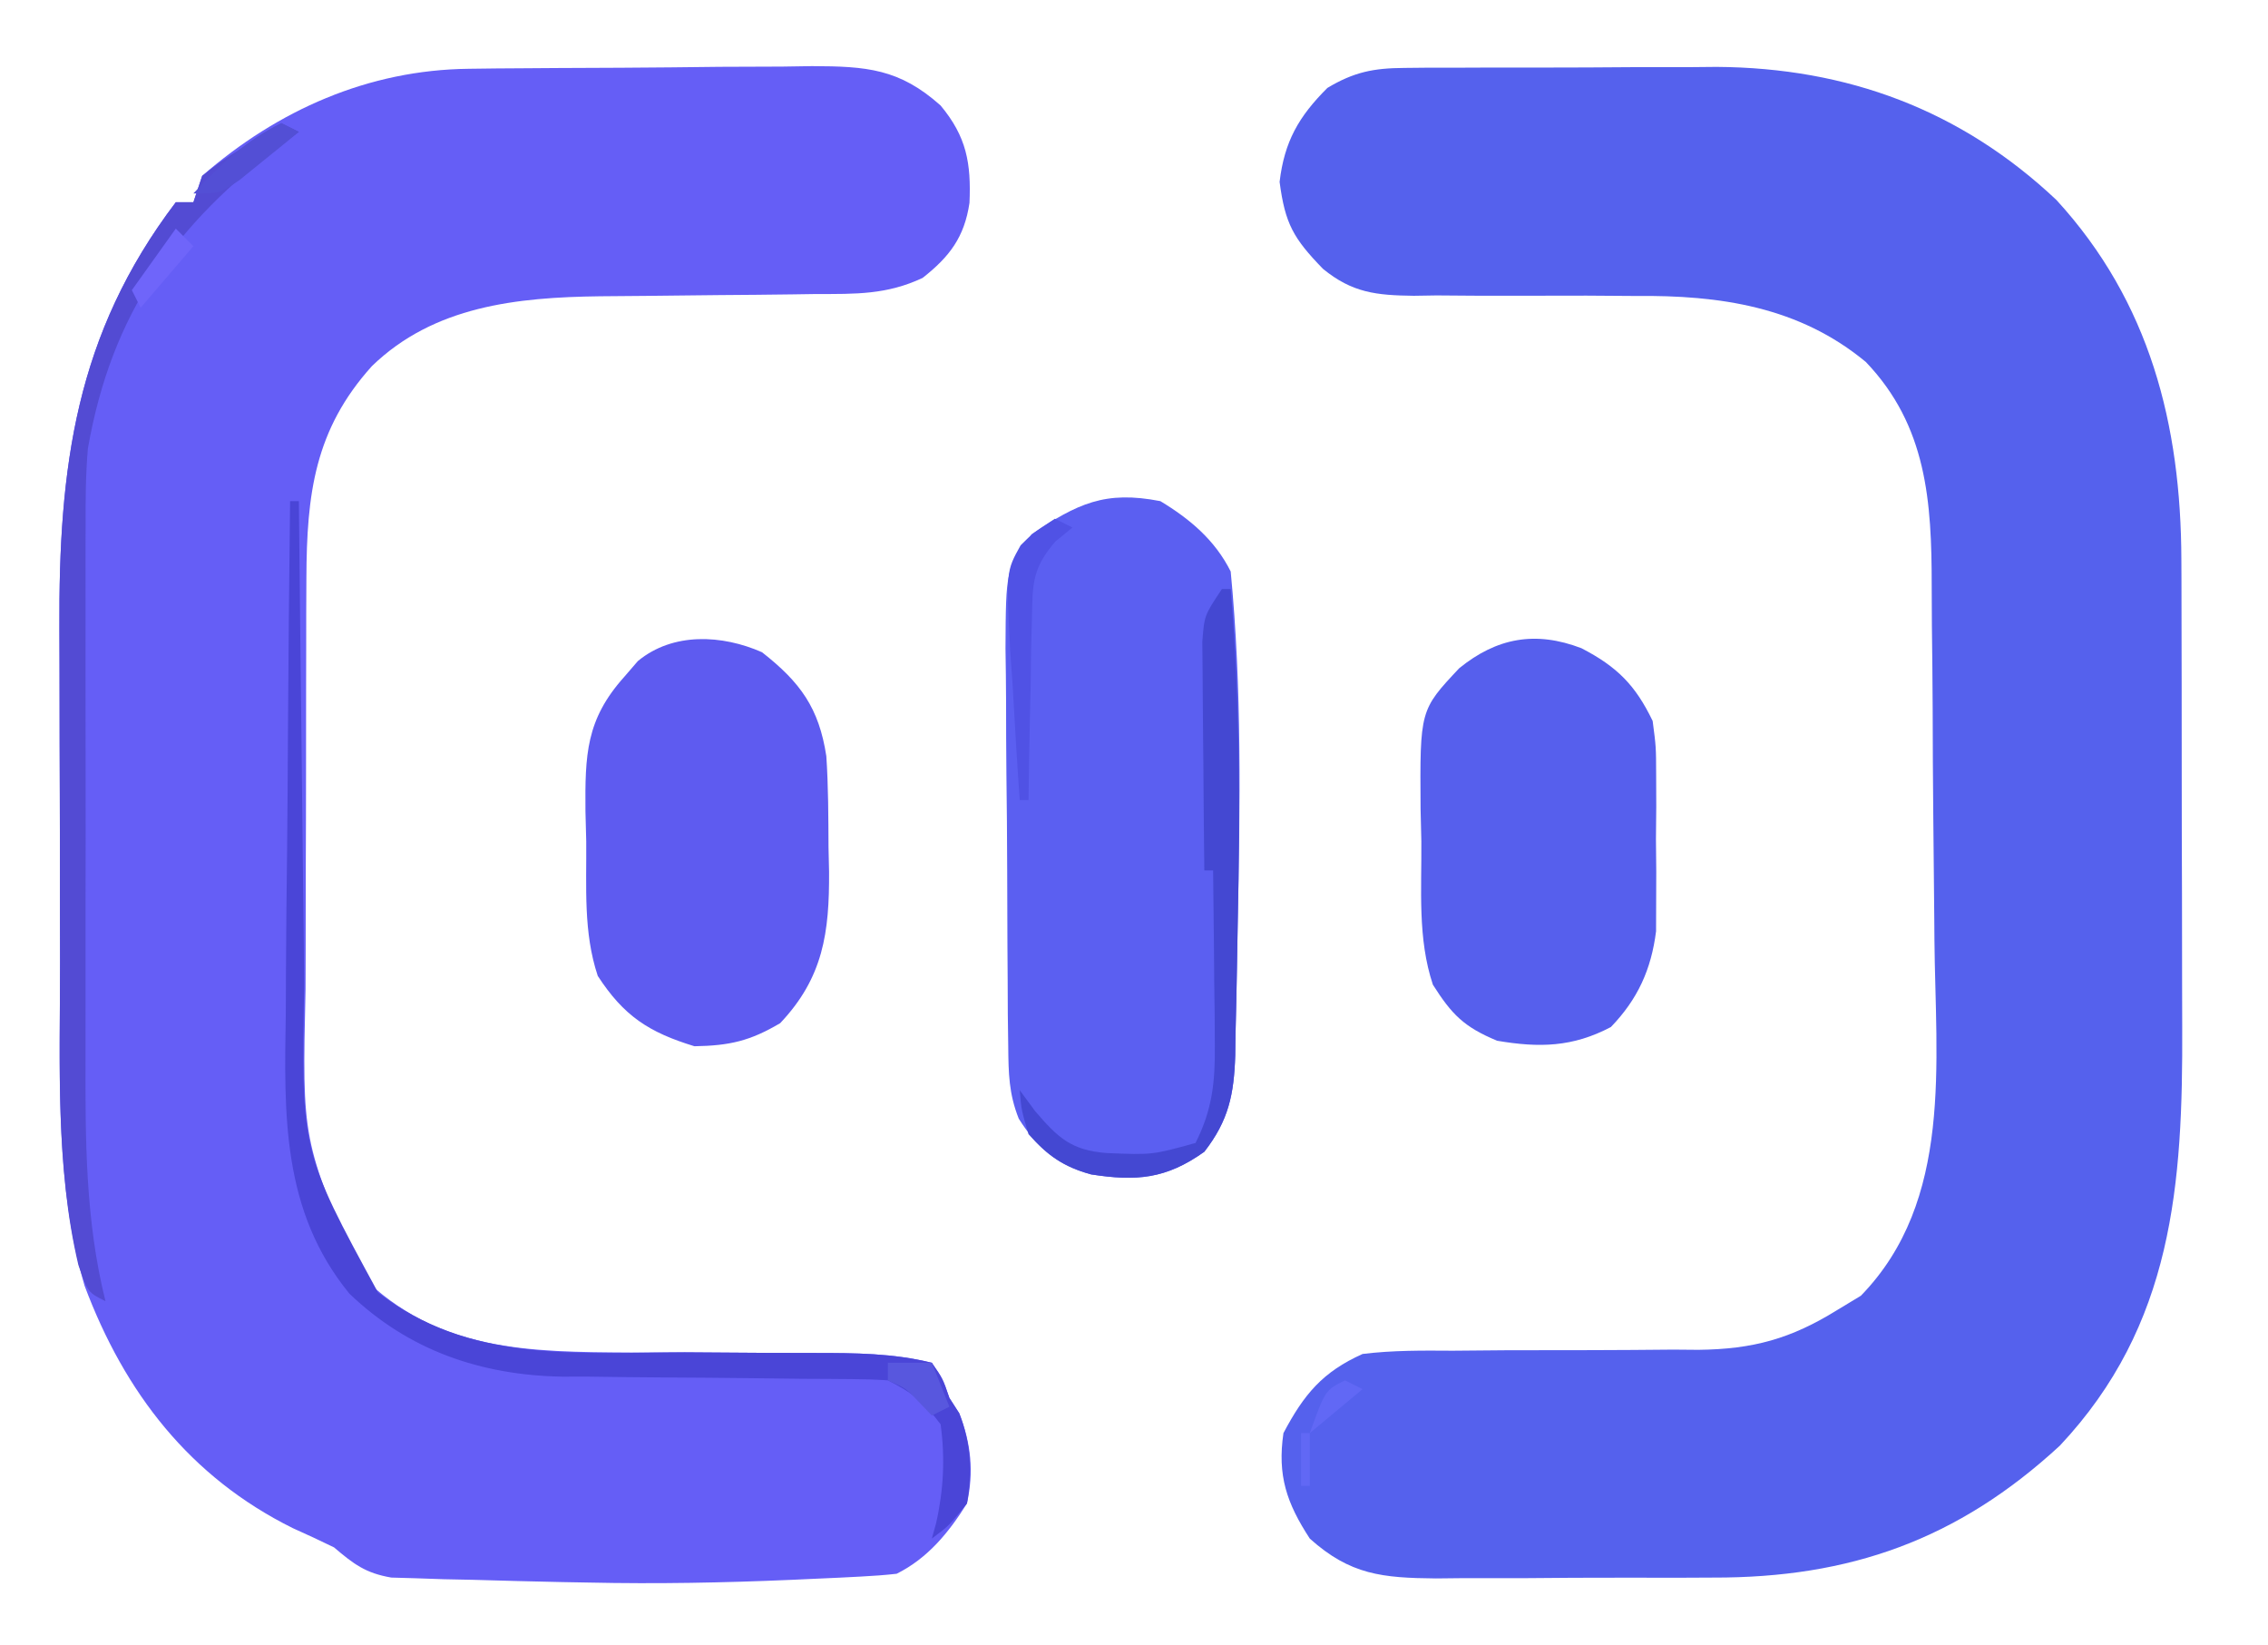
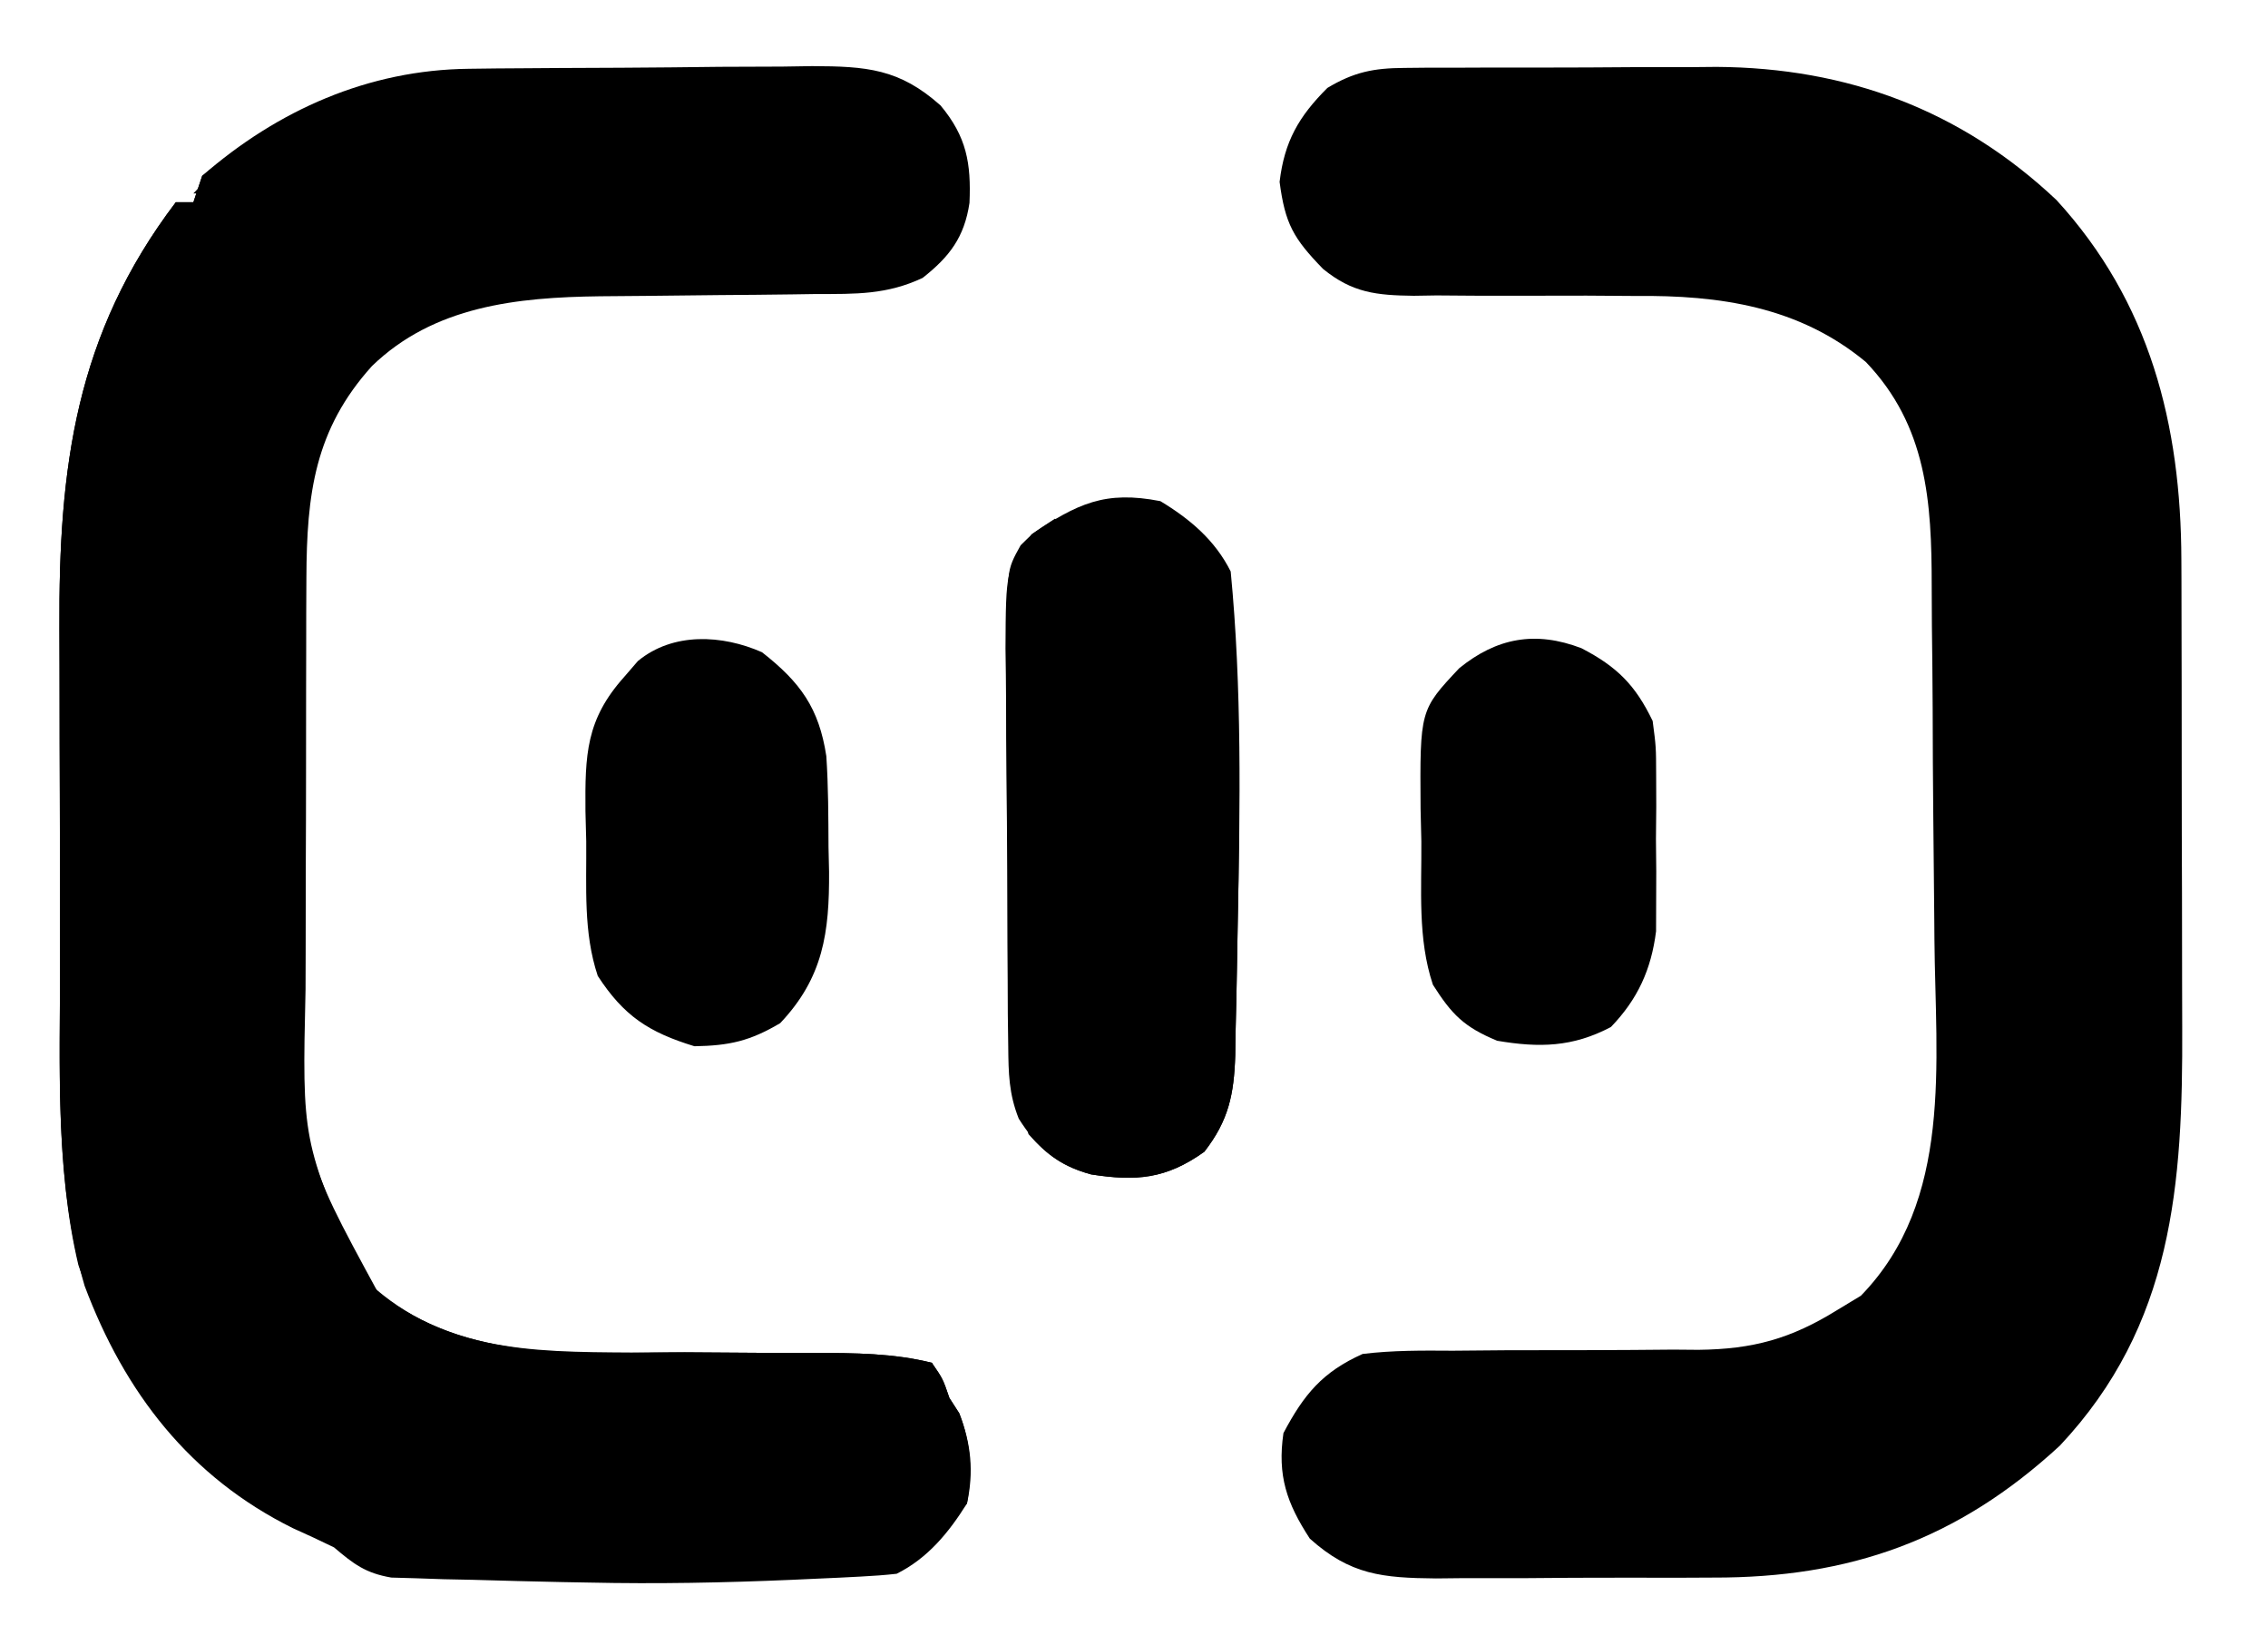
- <svg xmlns="http://www.w3.org/2000/svg" version="1.1" width="258" height="187">
-   <path d="M0 0 C1.562 -0.019 1.562 -0.019 3.156 -0.039 C4.27 -0.046 5.385 -0.054 6.533 -0.061 C7.689 -0.069 8.844 -0.077 10.034 -0.086 C12.474 -0.1 14.914 -0.11 17.354 -0.118 C21.083 -0.135 24.811 -0.179 28.539 -0.223 C30.912 -0.234 33.285 -0.242 35.658 -0.249 C37.327 -0.275 37.327 -0.275 39.03 -0.302 C45.23 -0.284 48.968 -0.016 53.662 4.177 C56.628 7.736 57.142 10.752 56.948 15.251 C56.368 19.166 54.668 21.386 51.618 23.786 C47.546 25.702 44.004 25.618 39.557 25.618 C38.238 25.638 38.238 25.638 36.893 25.658 C34.087 25.699 31.281 25.721 28.475 25.74 C25.687 25.763 22.899 25.792 20.111 25.831 C18.38 25.855 16.649 25.87 14.918 25.875 C5.485 25.994 -3.976 26.976 -11.029 33.818 C-17.538 41.033 -18.451 48.363 -18.483 57.932 C-18.489 59.234 -18.496 60.536 -18.502 61.877 C-18.504 63.283 -18.505 64.689 -18.506 66.095 C-18.509 67.558 -18.512 69.022 -18.516 70.485 C-18.522 73.547 -18.524 76.609 -18.523 79.671 C-18.523 83.563 -18.536 87.455 -18.554 91.347 C-18.565 94.37 -18.567 97.392 -18.566 100.415 C-18.568 101.848 -18.572 103.281 -18.58 104.714 C-18.969 121.881 -18.969 121.881 -12.302 137.219 C-3.563 145.932 6.823 145.943 18.42 146.011 C20.459 146.005 22.498 145.998 24.537 145.99 C27.605 146.004 30.672 146.026 33.74 146.052 C35.636 146.065 37.533 146.07 39.429 146.065 C43.931 146.068 48.264 146.089 52.662 147.177 C53.912 148.99 53.912 148.99 54.662 151.177 C55.034 151.755 55.405 152.332 55.787 152.927 C57.134 156.39 57.452 159.576 56.662 163.177 C54.587 166.5 52.197 169.41 48.662 171.177 C47.319 171.328 45.969 171.426 44.619 171.493 C43.801 171.535 42.983 171.578 42.14 171.621 C41.261 171.66 40.381 171.699 39.475 171.74 C38.565 171.781 37.655 171.823 36.718 171.866 C29.026 172.198 21.36 172.344 13.662 172.177 C12.172 172.15 12.172 172.15 10.651 172.123 C7.258 172.055 3.867 171.963 0.475 171.865 C-0.626 171.842 -1.726 171.82 -2.86 171.797 C-3.898 171.761 -4.936 171.725 -6.006 171.689 C-6.937 171.663 -7.868 171.636 -8.827 171.609 C-11.756 171.105 -13.098 170.081 -15.338 168.177 C-16.887 167.42 -18.45 166.692 -20.025 165.99 C-31.746 160.181 -39.159 150.571 -43.713 138.427 C-47.158 126.688 -46.499 113.713 -46.506 101.583 C-46.509 100.138 -46.512 98.694 -46.516 97.249 C-46.522 94.247 -46.524 91.246 -46.523 88.244 C-46.523 84.442 -46.537 80.641 -46.554 76.839 C-46.565 73.863 -46.567 70.888 -46.566 67.912 C-46.568 66.512 -46.572 65.112 -46.58 63.713 C-46.673 45.308 -44.749 30.215 -33.338 15.177 C-32.678 15.177 -32.018 15.177 -31.338 15.177 C-31.008 14.187 -30.678 13.197 -30.338 12.177 C-21.739 4.69 -11.426 0.123 0 0 Z " fill="#655EF6" transform="translate(53.33765,7.822998)" />
-   <path d="M0 0 C0.942 -0.01 1.884 -0.019 2.854 -0.029 C4.375 -0.028 4.375 -0.028 5.926 -0.026 C6.979 -0.03 8.033 -0.035 9.118 -0.039 C11.351 -0.045 13.583 -0.045 15.816 -0.041 C19.198 -0.038 22.579 -0.061 25.961 -0.087 C28.137 -0.089 30.313 -0.09 32.488 -0.089 C33.486 -0.098 34.483 -0.107 35.51 -0.117 C50.374 -0.021 63.307 4.778 74.172 15.021 C84.807 26.621 88.338 40.57 88.384 55.953 C88.387 56.675 88.39 57.396 88.394 58.14 C88.403 60.501 88.405 62.862 88.406 65.224 C88.409 66.885 88.413 68.547 88.416 70.208 C88.422 73.684 88.424 77.159 88.424 80.635 C88.423 85.055 88.437 89.474 88.454 93.894 C88.466 97.325 88.468 100.756 88.467 104.187 C88.468 105.815 88.472 107.442 88.48 109.07 C88.558 126.955 87.462 142.99 74.551 156.712 C62.949 167.416 50.653 171.751 35.098 171.708 C33.972 171.713 32.846 171.719 31.686 171.724 C29.323 171.731 26.96 171.729 24.597 171.721 C20.984 171.712 17.374 171.741 13.762 171.773 C11.457 171.774 9.152 171.774 6.848 171.771 C5.773 171.782 4.697 171.793 3.59 171.805 C-2.496 171.748 -6.165 171.404 -10.762 167.275 C-13.404 163.224 -14.464 160.091 -13.762 155.275 C-11.424 150.858 -9.313 148.321 -4.762 146.275 C-1.338 145.851 2.061 145.881 5.508 145.904 C7.551 145.886 9.595 145.869 11.639 145.851 C14.845 145.841 18.05 145.837 21.256 145.839 C24.361 145.835 27.465 145.808 30.57 145.779 C31.52 145.787 32.469 145.795 33.447 145.803 C39.66 145.734 43.959 144.55 49.238 141.275 C50.569 140.47 50.569 140.47 51.926 139.65 C62.449 128.842 60.411 113.101 60.293 99.142 C60.287 98.393 60.282 97.644 60.276 96.873 C60.244 92.919 60.206 88.965 60.161 85.011 C60.117 80.959 60.102 76.907 60.092 72.855 C60.079 69.706 60.044 66.558 60.004 63.409 C59.988 61.916 59.981 60.422 59.983 58.929 C59.984 49.347 59.44 40.717 52.496 33.452 C44.903 27.149 35.868 25.834 26.285 25.939 C24.431 25.926 22.577 25.913 20.723 25.9 C17.844 25.896 14.965 25.9 12.086 25.914 C9.277 25.923 6.469 25.901 3.66 25.876 C2.804 25.89 1.947 25.903 1.065 25.917 C-3.181 25.864 -5.911 25.591 -9.265 22.854 C-12.629 19.379 -13.568 17.745 -14.199 12.962 C-13.654 8.365 -12.025 5.53 -8.762 2.275 C-5.743 0.466 -3.5 0.02 0 0 Z " fill="#5561ED" transform="translate(159.7617,7.725342)" />
-   <path d="M0 0 C3.377 2.039 6.222 4.445 8 8 C9.282 21.257 9.073 34.608 8.803 47.908 C8.768 49.674 8.737 51.44 8.711 53.207 C8.672 55.723 8.612 58.238 8.547 60.754 C8.537 61.511 8.528 62.269 8.518 63.05 C8.373 67.515 7.755 70.447 5 74 C0.645 77.111 -2.764 77.371 -7.883 76.578 C-11.681 75.541 -14.037 73.531 -16.11 70.237 C-17.24 67.397 -17.276 65.082 -17.306 62.026 C-17.322 60.821 -17.338 59.616 -17.355 58.375 C-17.36 57.077 -17.366 55.779 -17.371 54.441 C-17.38 53.091 -17.389 51.742 -17.398 50.392 C-17.415 47.565 -17.423 44.738 -17.426 41.911 C-17.431 38.295 -17.469 34.68 -17.514 31.064 C-17.544 28.276 -17.551 25.489 -17.552 22.702 C-17.558 20.722 -17.588 18.743 -17.618 16.764 C-17.573 7.788 -17.573 7.788 -14.653 3.769 C-9.422 0.281 -6.305 -1.232 0 0 Z " fill="#5B5FF1" transform="translate(132,57)" />
-   <path d="M0 0 C4.369 3.424 6.477 6.348 7.312 11.812 C7.546 15.269 7.543 18.724 7.562 22.188 C7.583 23.108 7.604 24.028 7.625 24.977 C7.664 31.857 6.974 37.003 2.062 42.188 C-1.374 44.218 -3.692 44.744 -7.688 44.812 C-12.88 43.228 -15.726 41.369 -18.688 36.812 C-20.344 31.844 -19.956 26.703 -20 21.5 C-20.029 20.371 -20.058 19.243 -20.088 18.08 C-20.137 11.663 -20.04 7.673 -15.688 2.812 C-15.172 2.214 -14.656 1.616 -14.125 1 C-10.12 -2.308 -4.519 -1.997 0 0 Z " fill="#5E5BF0" transform="translate(86.6875,74.1875)" />
-   <path d="M0 0 C4.07 2.112 6.138 4.201 8.102 8.273 C8.49 11.224 8.49 11.224 8.5 14.457 C8.506 16.22 8.506 16.22 8.512 18.018 C8.5 19.236 8.489 20.455 8.477 21.711 C8.488 22.926 8.5 24.141 8.512 25.393 C8.508 26.569 8.504 27.745 8.5 28.957 C8.497 30.025 8.493 31.093 8.49 32.193 C7.942 36.543 6.403 39.925 3.352 43.086 C-0.999 45.382 -4.798 45.46 -9.586 44.648 C-13.346 43.088 -14.739 41.679 -16.898 38.273 C-18.649 33.023 -18.168 27.457 -18.211 21.961 C-18.24 20.737 -18.269 19.513 -18.299 18.252 C-18.378 7.041 -18.378 7.041 -13.898 2.273 C-9.633 -1.185 -5.235 -2.004 0 0 Z " fill="#565FED" transform="translate(179.8984,73.72656)" />
-   <path d="M0 0 C0.33 0 0.66 0 1 0 C1.008 0.838 1.016 1.676 1.025 2.539 C1.103 10.482 1.19 18.425 1.288 26.368 C1.337 30.45 1.384 34.532 1.422 38.615 C1.459 42.564 1.506 46.512 1.558 50.461 C1.576 51.958 1.592 53.455 1.603 54.953 C1.265 73.951 1.265 73.951 10 90 C20.322 98.005 32.481 96.863 44.875 96.812 C47.943 96.827 51.01 96.849 54.077 96.875 C55.974 96.888 57.871 96.893 59.767 96.888 C64.268 96.891 68.601 96.912 73 98 C74.25 99.812 74.25 99.812 75 102 C75.371 102.578 75.743 103.155 76.125 103.75 C77.448 107.151 77.634 110.405 77 114 C75 116.5 75 116.5 73 118 C73.159 117.433 73.317 116.866 73.48 116.281 C74.338 112.515 74.528 108.831 74 105 C72.124 102.498 70.761 101.381 68 100 C66.603 99.903 65.201 99.865 63.801 99.858 C62.932 99.851 62.064 99.844 61.169 99.837 C60.226 99.833 59.284 99.829 58.312 99.824 C56.314 99.801 54.315 99.777 52.316 99.752 C49.168 99.717 46.019 99.688 42.871 99.674 C39.83 99.658 36.79 99.618 33.75 99.574 C32.824 99.576 31.897 99.578 30.943 99.58 C21.71 99.41 13.487 96.607 6.743 90.134 C-0.979 80.681 -0.678 69.704 -0.488 58.203 C-0.479 56.516 -0.472 54.83 -0.467 53.143 C-0.448 48.743 -0.399 44.345 -0.343 39.945 C-0.292 35.44 -0.269 30.935 -0.244 26.43 C-0.191 17.619 -0.106 8.81 0 0 Z " fill="#4A45D7" transform="translate(33,57)" />
-   <path d="M0 0 C0.66 0.33 1.32 0.66 2 1 C1.443 1.401 0.886 1.802 0.312 2.215 C-12.093 11.456 -19.315 21.665 -22 37 C-22.252 39.919 -22.275 42.813 -22.259 45.742 C-22.262 46.564 -22.266 47.387 -22.269 48.234 C-22.278 50.924 -22.272 53.614 -22.266 56.305 C-22.267 58.194 -22.269 60.083 -22.271 61.971 C-22.274 65.92 -22.27 69.869 -22.261 73.818 C-22.249 78.853 -22.256 83.888 -22.268 88.924 C-22.275 92.822 -22.273 96.721 -22.268 100.619 C-22.266 102.474 -22.268 104.33 -22.273 106.185 C-22.291 115.638 -22.302 124.76 -20 134 C-22 133 -22 133 -23.087 129.873 C-25.709 118.755 -25.162 106.772 -25.168 95.406 C-25.171 93.961 -25.175 92.517 -25.178 91.072 C-25.184 88.07 -25.186 85.069 -25.185 82.067 C-25.185 78.265 -25.199 74.464 -25.216 70.662 C-25.227 67.686 -25.229 64.711 -25.229 61.735 C-25.23 60.335 -25.234 58.935 -25.242 57.536 C-25.336 39.131 -23.412 24.038 -12 9 C-11.34 9 -10.68 9 -10 9 C-9.67 8.01 -9.34 7.02 -9 6 C-6.934 4.395 -6.934 4.395 -4.438 2.812 C-3.611 2.283 -2.785 1.753 -1.934 1.207 C-1.296 0.809 -0.657 0.41 0 0 Z " fill="#534BD3" transform="translate(32,14)" />
-   <path d="M0 0 C0.33 0 0.66 0 1 0 C2.064 12.591 2.066 25.152 1.804 37.775 C1.768 39.547 1.737 41.32 1.711 43.092 C1.671 45.623 1.612 48.153 1.547 50.684 C1.537 51.448 1.528 52.211 1.518 52.999 C1.374 57.482 0.771 60.434 -2 64 C-6.352 67.109 -9.764 67.376 -14.879 66.574 C-18.04 65.719 -19.836 64.435 -22 62 C-22.812 59.25 -22.812 59.25 -23 57 C-22.422 57.784 -21.845 58.568 -21.25 59.375 C-18.646 62.413 -17.145 63.832 -13.109 64.148 C-7.897 64.358 -7.897 64.358 -3 63 C-1.079 59.183 -0.763 56.064 -0.805 51.824 C-0.811 50.667 -0.818 49.51 -0.824 48.318 C-0.841 47.12 -0.858 45.922 -0.875 44.688 C-0.884 43.47 -0.893 42.252 -0.902 40.998 C-0.926 37.998 -0.959 34.999 -1 32 C-1.33 32 -1.66 32 -2 32 C-2.049 27.925 -2.086 23.85 -2.11 19.775 C-2.12 18.389 -2.134 17.002 -2.151 15.616 C-2.175 13.623 -2.185 11.63 -2.195 9.637 C-2.206 8.437 -2.216 7.238 -2.227 6.003 C-2 3 -2 3 0 0 Z " fill="#4448D2" transform="translate(139,67)" />
-   <path d="M0 0 C0.66 0.33 1.32 0.66 2 1 C1.353 1.53 0.705 2.06 0.038 2.606 C-2.562 5.66 -2.534 7.327 -2.609 11.297 C-2.642 12.502 -2.674 13.707 -2.707 14.949 C-2.721 16.203 -2.735 17.458 -2.75 18.75 C-2.78 20.02 -2.809 21.289 -2.84 22.598 C-2.911 25.732 -2.963 28.865 -3 32 C-3.33 32 -3.66 32 -4 32 C-4.313 27.606 -4.568 23.211 -4.812 18.812 C-4.902 17.567 -4.992 16.321 -5.084 15.037 C-5.545 5.978 -5.545 5.978 -3.896 3.021 C-2.512 1.637 -2.512 1.637 0 0 Z " fill="#5052E5" transform="translate(120,59)" />
-   <path d="M0 0 C0.66 0.33 1.32 0.66 2 1 C0.57 2.175 -0.87 3.34 -2.312 4.5 C-3.113 5.15 -3.914 5.799 -4.738 6.469 C-7 8 -7 8 -10 8 C-6.914 4.737 -4.065 1.978 0 0 Z " fill="#534FD5" transform="translate(32,14)" />
-   <path d="M0 0 C0.66 0.33 1.32 0.66 2 1 C-0.97 3.475 -0.97 3.475 -4 6 C-2.25 1.125 -2.25 1.125 0 0 Z M-5 6 C-4.67 6 -4.34 6 -4 6 C-4 7.98 -4 9.96 -4 12 C-4.33 12 -4.66 12 -5 12 C-5 10.02 -5 8.04 -5 6 Z " fill="#6168F5" transform="translate(153,157)" />
-   <path d="M0 0 C0.66 0.66 1.32 1.32 2 2 C0.02 4.31 -1.96 6.62 -4 9 C-4.33 8.34 -4.66 7.68 -5 7 C-3.35 4.69 -1.7 2.38 0 0 Z " fill="#6F65FA" transform="translate(20,26)" />
-   <path d="M0 0 C1.65 0 3.3 0 5 0 C5.66 1.65 6.32 3.3 7 5 C6.01 5.495 6.01 5.495 5 6 C4.546 5.526 4.093 5.051 3.625 4.562 C2.067 2.91 2.067 2.91 0 2 C0 1.34 0 0.68 0 0 Z " fill="#5857DE" transform="translate(101,155)" />
-   <path d="M0 0 C3 1 3 1 3 1 Z " fill="#2A2AFF" transform="translate(194,6)" />
-   <path d="M0 0 C2 1 2 1 2 1 Z " fill="#4040FF" transform="translate(174,34)" />
-   <path d="M0 0 C2 1 2 1 2 1 Z " fill="#0000FF" transform="translate(87,34)" />
-   <path d="M0 0 C2 1 2 1 2 1 Z " fill="#4040FF" transform="translate(79,34)" />
-   <path d="" fill="#0000FF" transform="translate(0,0)" />
-   <path d="" fill="#0000FF" transform="translate(0,0)" />
-   <path d="" fill="#5555FF" transform="translate(0,0)" />
-   <path d="" fill="#0000FF" transform="translate(0,0)" />
-   <path d="" fill="#5555FF" transform="translate(0,0)" />
-   <path d="" fill="#0000FF" transform="translate(0,0)" />
-   <path d="" fill="#0000FF" transform="translate(0,0)" />
-   <path d="" fill="#0000FF" transform="translate(0,0)" />
-   <path d="" fill="#0000FF" transform="translate(0,0)" />
-   <path d="" fill="#0000FF" transform="translate(0,0)" />
-   <path d="" fill="#0000FF" transform="translate(0,0)" />
-   <path d="" fill="#0000FF" transform="translate(0,0)" />
-   <path d="" fill="#8080FF" transform="translate(0,0)" />
-   <path d="" fill="#0000FF" transform="translate(0,0)" />
-   <path d="" fill="#0000FF" transform="translate(0,0)" />
-   <path d="" fill="#8080FF" transform="translate(0,0)" />
-   <path d="" fill="#0000FF" transform="translate(0,0)" />
-   <path d="" fill="#0000FF" transform="translate(0,0)" />
-   <path d="" fill="#0000FF" transform="translate(0,0)" />
-   <path d="" fill="#0000FF" transform="translate(0,0)" />
-   <path d="" fill="#0000FF" transform="translate(0,0)" />
-   <path d="" fill="#0000FF" transform="translate(0,0)" />
-   <path d="" fill="#0000FF" transform="translate(0,0)" />
-   <path d="" fill="#0000FF" transform="translate(0,0)" />
-   <path d="" fill="#0000FF" transform="translate(0,0)" />
-   <path d="" fill="#0000FF" transform="translate(0,0)" />
-   <path d="" fill="#0000FF" transform="translate(0,0)" />
-   <path d="" fill="#0000FF" transform="translate(0,0)" />
-   <path d="" fill="#0000FF" transform="translate(0,0)" />
-   <path d="" fill="#0000FF" transform="translate(0,0)" />
-   <path d="" fill="#0000FF" transform="translate(0,0)" />
-   <path d="" fill="#0000FF" transform="translate(0,0)" />
-   <path d="" fill="#0000FF" transform="translate(0,0)" />
-   <path d="" fill="#0000FF" transform="translate(0,0)" />
-   <path d="" fill="#8080FF" transform="translate(0,0)" />
-   <path d="" fill="#0000FF" transform="translate(0,0)" />
-   <path d="" fill="#8080FF" transform="translate(0,0)" />
-   <path d="" fill="#5555FF" transform="translate(0,0)" />
-   <path d="" fill="#0000FF" transform="translate(0,0)" />
-   <path d="" fill="#0000FF" transform="translate(0,0)" />
-   <path d="" fill="#8080FF" transform="translate(0,0)" />
-   <path d="" fill="#0000FF" transform="translate(0,0)" />
-   <path d="" fill="#8080FF" transform="translate(0,0)" />
-   <path d="" fill="#5555FF" transform="translate(0,0)" />
-   <path d="" fill="#0000FF" transform="translate(0,0)" />
-   <path d="" fill="#0000FF" transform="translate(0,0)" />
-   <path d="" fill="#8080FF" transform="translate(0,0)" />
-   <path d="" fill="#8080FF" transform="translate(0,0)" />
-   <path d="" fill="#0000FF" transform="translate(0,0)" />
-   <path d="" fill="#0000FF" transform="translate(0,0)" />
-   <path d="" fill="#5555FF" transform="translate(0,0)" />
-   <path d="" fill="#8080FF" transform="translate(0,0)" />
-   <path d="" fill="#0000FF" transform="translate(0,0)" />
-   <path d="" fill="#0000FF" transform="translate(0,0)" />
-   <path d="" fill="#0000FF" transform="translate(0,0)" />
-   <path d="" fill="#0000FF" transform="translate(0,0)" />
-   <path d="" fill="#8080FF" transform="translate(0,0)" />
-   <path d="" fill="#5555FF" transform="translate(0,0)" />
-   <path d="" fill="#0000FF" transform="translate(0,0)" />
-   <path d="" fill="#0000FF" transform="translate(0,0)" />
-   <path d="" fill="#8080FF" transform="translate(0,0)" />
-   <path d="" fill="#8080FF" transform="translate(0,0)" />
+ <svg xmlns="http://www.w3.org/2000/svg" viewBox="0 0 258 187" fill="currentColor">
+   <path d="M0 0 C1.562 -0.019 1.562 -0.019 3.156 -0.039 C4.27 -0.046 5.385 -0.054 6.533 -0.061 C7.689 -0.069 8.844 -0.077 10.034 -0.086 C12.474 -0.1 14.914 -0.11 17.354 -0.118 C21.083 -0.135 24.811 -0.179 28.539 -0.223 C30.912 -0.234 33.285 -0.242 35.658 -0.249 C37.327 -0.275 37.327 -0.275 39.03 -0.302 C45.23 -0.284 48.968 -0.016 53.662 4.177 C56.628 7.736 57.142 10.752 56.948 15.251 C56.368 19.166 54.668 21.386 51.618 23.786 C47.546 25.702 44.004 25.618 39.557 25.618 C38.238 25.638 38.238 25.638 36.893 25.658 C34.087 25.699 31.281 25.721 28.475 25.74 C25.687 25.763 22.899 25.792 20.111 25.831 C18.38 25.855 16.649 25.87 14.918 25.875 C5.485 25.994 -3.976 26.976 -11.029 33.818 C-17.538 41.033 -18.451 48.363 -18.483 57.932 C-18.489 59.234 -18.496 60.536 -18.502 61.877 C-18.504 63.283 -18.505 64.689 -18.506 66.095 C-18.509 67.558 -18.512 69.022 -18.516 70.485 C-18.522 73.547 -18.524 76.609 -18.523 79.671 C-18.523 83.563 -18.536 87.455 -18.554 91.347 C-18.565 94.37 -18.567 97.392 -18.566 100.415 C-18.568 101.848 -18.572 103.281 -18.58 104.714 C-18.969 121.881 -18.969 121.881 -12.302 137.219 C-3.563 145.932 6.823 145.943 18.42 146.011 C20.459 146.005 22.498 145.998 24.537 145.99 C27.605 146.004 30.672 146.026 33.74 146.052 C35.636 146.065 37.533 146.07 39.429 146.065 C43.931 146.068 48.264 146.089 52.662 147.177 C53.912 148.99 53.912 148.99 54.662 151.177 C55.034 151.755 55.405 152.332 55.787 152.927 C57.134 156.39 57.452 159.576 56.662 163.177 C54.587 166.5 52.197 169.41 48.662 171.177 C47.319 171.328 45.969 171.426 44.619 171.493 C43.801 171.535 42.983 171.578 42.14 171.621 C41.261 171.66 40.381 171.699 39.475 171.74 C38.565 171.781 37.655 171.823 36.718 171.866 C29.026 172.198 21.36 172.344 13.662 172.177 C12.172 172.15 12.172 172.15 10.651 172.123 C7.258 172.055 3.867 171.963 0.475 171.865 C-0.626 171.842 -1.726 171.82 -2.86 171.797 C-3.898 171.761 -4.936 171.725 -6.006 171.689 C-6.937 171.663 -7.868 171.636 -8.827 171.609 C-11.756 171.105 -13.098 170.081 -15.338 168.177 C-16.887 167.42 -18.45 166.692 -20.025 165.99 C-31.746 160.181 -39.159 150.571 -43.713 138.427 C-47.158 126.688 -46.499 113.713 -46.506 101.583 C-46.509 100.138 -46.512 98.694 -46.516 97.249 C-46.522 94.247 -46.524 91.246 -46.523 88.244 C-46.523 84.442 -46.537 80.641 -46.554 76.839 C-46.565 73.863 -46.567 70.888 -46.566 67.912 C-46.568 66.512 -46.572 65.112 -46.58 63.713 C-46.673 45.308 -44.749 30.215 -33.338 15.177 C-32.678 15.177 -32.018 15.177 -31.338 15.177 C-31.008 14.187 -30.678 13.197 -30.338 12.177 C-21.739 4.69 -11.426 0.123 0 0 Z " transform="translate(53.33765,7.822998)" />
+   <path d="M0 0 C0.942 -0.01 1.884 -0.019 2.854 -0.029 C4.375 -0.028 4.375 -0.028 5.926 -0.026 C6.979 -0.03 8.033 -0.035 9.118 -0.039 C11.351 -0.045 13.583 -0.045 15.816 -0.041 C19.198 -0.038 22.579 -0.061 25.961 -0.087 C28.137 -0.089 30.313 -0.09 32.488 -0.089 C33.486 -0.098 34.483 -0.107 35.51 -0.117 C50.374 -0.021 63.307 4.778 74.172 15.021 C84.807 26.621 88.338 40.57 88.384 55.953 C88.387 56.675 88.39 57.396 88.394 58.14 C88.403 60.501 88.405 62.862 88.406 65.224 C88.409 66.885 88.413 68.547 88.416 70.208 C88.422 73.684 88.424 77.159 88.424 80.635 C88.423 85.055 88.437 89.474 88.454 93.894 C88.466 97.325 88.468 100.756 88.467 104.187 C88.468 105.815 88.472 107.442 88.48 109.07 C88.558 126.955 87.462 142.99 74.551 156.712 C62.949 167.416 50.653 171.751 35.098 171.708 C33.972 171.713 32.846 171.719 31.686 171.724 C29.323 171.731 26.96 171.729 24.597 171.721 C20.984 171.712 17.374 171.741 13.762 171.773 C11.457 171.774 9.152 171.774 6.848 171.771 C5.773 171.782 4.697 171.793 3.59 171.805 C-2.496 171.748 -6.165 171.404 -10.762 167.275 C-13.404 163.224 -14.464 160.091 -13.762 155.275 C-11.424 150.858 -9.313 148.321 -4.762 146.275 C-1.338 145.851 2.061 145.881 5.508 145.904 C7.551 145.886 9.595 145.869 11.639 145.851 C14.845 145.841 18.05 145.837 21.256 145.839 C24.361 145.835 27.465 145.808 30.57 145.779 C31.52 145.787 32.469 145.795 33.447 145.803 C39.66 145.734 43.959 144.55 49.238 141.275 C50.569 140.47 50.569 140.47 51.926 139.65 C62.449 128.842 60.411 113.101 60.293 99.142 C60.287 98.393 60.282 97.644 60.276 96.873 C60.244 92.919 60.206 88.965 60.161 85.011 C60.117 80.959 60.102 76.907 60.092 72.855 C60.079 69.706 60.044 66.558 60.004 63.409 C59.988 61.916 59.981 60.422 59.983 58.929 C59.984 49.347 59.44 40.717 52.496 33.452 C44.903 27.149 35.868 25.834 26.285 25.939 C24.431 25.926 22.577 25.913 20.723 25.9 C17.844 25.896 14.965 25.9 12.086 25.914 C9.277 25.923 6.469 25.901 3.66 25.876 C2.804 25.89 1.947 25.903 1.065 25.917 C-3.181 25.864 -5.911 25.591 -9.265 22.854 C-12.629 19.379 -13.568 17.745 -14.199 12.962 C-13.654 8.365 -12.025 5.53 -8.762 2.275 C-5.743 0.466 -3.5 0.02 0 0 Z " transform="translate(159.7617,7.725342)" />
+   <path d="M0 0 C3.377 2.039 6.222 4.445 8 8 C9.282 21.257 9.073 34.608 8.803 47.908 C8.768 49.674 8.737 51.44 8.711 53.207 C8.672 55.723 8.612 58.238 8.547 60.754 C8.537 61.511 8.528 62.269 8.518 63.05 C8.373 67.515 7.755 70.447 5 74 C0.645 77.111 -2.764 77.371 -7.883 76.578 C-11.681 75.541 -14.037 73.531 -16.11 70.237 C-17.24 67.397 -17.276 65.082 -17.306 62.026 C-17.322 60.821 -17.338 59.616 -17.355 58.375 C-17.36 57.077 -17.366 55.779 -17.371 54.441 C-17.38 53.091 -17.389 51.742 -17.398 50.392 C-17.415 47.565 -17.423 44.738 -17.426 41.911 C-17.431 38.295 -17.469 34.68 -17.514 31.064 C-17.544 28.276 -17.551 25.489 -17.552 22.702 C-17.558 20.722 -17.588 18.743 -17.618 16.764 C-17.573 7.788 -17.573 7.788 -14.653 3.769 C-9.422 0.281 -6.305 -1.232 0 0 Z " transform="translate(132,57)" />
+   <path d="M0 0 C4.369 3.424 6.477 6.348 7.312 11.812 C7.546 15.269 7.543 18.724 7.562 22.188 C7.583 23.108 7.604 24.028 7.625 24.977 C7.664 31.857 6.974 37.003 2.062 42.188 C-1.374 44.218 -3.692 44.744 -7.688 44.812 C-12.88 43.228 -15.726 41.369 -18.688 36.812 C-20.344 31.844 -19.956 26.703 -20 21.5 C-20.029 20.371 -20.058 19.243 -20.088 18.08 C-20.137 11.663 -20.04 7.673 -15.688 2.812 C-15.172 2.214 -14.656 1.616 -14.125 1 C-10.12 -2.308 -4.519 -1.997 0 0 Z " transform="translate(86.6875,74.1875)" />
+   <path d="M0 0 C4.07 2.112 6.138 4.201 8.102 8.273 C8.49 11.224 8.49 11.224 8.5 14.457 C8.506 16.22 8.506 16.22 8.512 18.018 C8.5 19.236 8.489 20.455 8.477 21.711 C8.488 22.926 8.5 24.141 8.512 25.393 C8.508 26.569 8.504 27.745 8.5 28.957 C8.497 30.025 8.493 31.093 8.49 32.193 C7.942 36.543 6.403 39.925 3.352 43.086 C-0.999 45.382 -4.798 45.46 -9.586 44.648 C-13.346 43.088 -14.739 41.679 -16.898 38.273 C-18.649 33.023 -18.168 27.457 -18.211 21.961 C-18.24 20.737 -18.269 19.513 -18.299 18.252 C-18.378 7.041 -18.378 7.041 -13.898 2.273 C-9.633 -1.185 -5.235 -2.004 0 0 Z " transform="translate(179.8984,73.72656)" />
+   <path d="M0 0 C0.33 0 0.66 0 1 0 C1.008 0.838 1.016 1.676 1.025 2.539 C1.103 10.482 1.19 18.425 1.288 26.368 C1.337 30.45 1.384 34.532 1.422 38.615 C1.459 42.564 1.506 46.512 1.558 50.461 C1.576 51.958 1.592 53.455 1.603 54.953 C1.265 73.951 1.265 73.951 10 90 C20.322 98.005 32.481 96.863 44.875 96.812 C47.943 96.827 51.01 96.849 54.077 96.875 C55.974 96.888 57.871 96.893 59.767 96.888 C64.268 96.891 68.601 96.912 73 98 C74.25 99.812 74.25 99.812 75 102 C75.371 102.578 75.743 103.155 76.125 103.75 C77.448 107.151 77.634 110.405 77 114 C75 116.5 75 116.5 73 118 C73.159 117.433 73.317 116.866 73.48 116.281 C74.338 112.515 74.528 108.831 74 105 C72.124 102.498 70.761 101.381 68 100 C66.603 99.903 65.201 99.865 63.801 99.858 C62.932 99.851 62.064 99.844 61.169 99.837 C60.226 99.833 59.284 99.829 58.312 99.824 C56.314 99.801 54.315 99.777 52.316 99.752 C49.168 99.717 46.019 99.688 42.871 99.674 C39.83 99.658 36.79 99.618 33.75 99.574 C32.824 99.576 31.897 99.578 30.943 99.58 C21.71 99.41 13.487 96.607 6.743 90.134 C-0.979 80.681 -0.678 69.704 -0.488 58.203 C-0.479 56.516 -0.472 54.83 -0.467 53.143 C-0.448 48.743 -0.399 44.345 -0.343 39.945 C-0.292 35.44 -0.269 30.935 -0.244 26.43 C-0.191 17.619 -0.106 8.81 0 0 Z " transform="translate(33,57)" />
+   <path d="M0 0 C0.66 0.33 1.32 0.66 2 1 C1.443 1.401 0.886 1.802 0.312 2.215 C-12.093 11.456 -19.315 21.665 -22 37 C-22.252 39.919 -22.275 42.813 -22.259 45.742 C-22.262 46.564 -22.266 47.387 -22.269 48.234 C-22.278 50.924 -22.272 53.614 -22.266 56.305 C-22.267 58.194 -22.269 60.083 -22.271 61.971 C-22.274 65.92 -22.27 69.869 -22.261 73.818 C-22.249 78.853 -22.256 83.888 -22.268 88.924 C-22.275 92.822 -22.273 96.721 -22.268 100.619 C-22.266 102.474 -22.268 104.33 -22.273 106.185 C-22.291 115.638 -22.302 124.76 -20 134 C-22 133 -22 133 -23.087 129.873 C-25.709 118.755 -25.162 106.772 -25.168 95.406 C-25.171 93.961 -25.175 92.517 -25.178 91.072 C-25.184 88.07 -25.186 85.069 -25.185 82.067 C-25.185 78.265 -25.199 74.464 -25.216 70.662 C-25.227 67.686 -25.229 64.711 -25.229 61.735 C-25.23 60.335 -25.234 58.935 -25.242 57.536 C-25.336 39.131 -23.412 24.038 -12 9 C-11.34 9 -10.68 9 -10 9 C-9.67 8.01 -9.34 7.02 -9 6 C-6.934 4.395 -6.934 4.395 -4.438 2.812 C-3.611 2.283 -2.785 1.753 -1.934 1.207 C-1.296 0.809 -0.657 0.41 0 0 Z " transform="translate(32,14)" />
+   <path d="M0 0 C0.33 0 0.66 0 1 0 C2.064 12.591 2.066 25.152 1.804 37.775 C1.768 39.547 1.737 41.32 1.711 43.092 C1.671 45.623 1.612 48.153 1.547 50.684 C1.537 51.448 1.528 52.211 1.518 52.999 C1.374 57.482 0.771 60.434 -2 64 C-6.352 67.109 -9.764 67.376 -14.879 66.574 C-18.04 65.719 -19.836 64.435 -22 62 C-22.812 59.25 -22.812 59.25 -23 57 C-22.422 57.784 -21.845 58.568 -21.25 59.375 C-18.646 62.413 -17.145 63.832 -13.109 64.148 C-7.897 64.358 -7.897 64.358 -3 63 C-1.079 59.183 -0.763 56.064 -0.805 51.824 C-0.811 50.667 -0.818 49.51 -0.824 48.318 C-0.841 47.12 -0.858 45.922 -0.875 44.688 C-0.884 43.47 -0.893 42.252 -0.902 40.998 C-0.926 37.998 -0.959 34.999 -1 32 C-1.33 32 -1.66 32 -2 32 C-2.049 27.925 -2.086 23.85 -2.11 19.775 C-2.12 18.389 -2.134 17.002 -2.151 15.616 C-2.175 13.623 -2.185 11.63 -2.195 9.637 C-2.206 8.437 -2.216 7.238 -2.227 6.003 C-2 3 -2 3 0 0 Z " transform="translate(139,67)" />
+   <path d="M0 0 C0.66 0.33 1.32 0.66 2 1 C1.353 1.53 0.705 2.06 0.038 2.606 C-2.562 5.66 -2.534 7.327 -2.609 11.297 C-2.642 12.502 -2.674 13.707 -2.707 14.949 C-2.721 16.203 -2.735 17.458 -2.75 18.75 C-2.78 20.02 -2.809 21.289 -2.84 22.598 C-2.911 25.732 -2.963 28.865 -3 32 C-3.33 32 -3.66 32 -4 32 C-4.313 27.606 -4.568 23.211 -4.812 18.812 C-4.902 17.567 -4.992 16.321 -5.084 15.037 C-5.545 5.978 -5.545 5.978 -3.896 3.021 C-2.512 1.637 -2.512 1.637 0 0 Z " transform="translate(120,59)" />
+   <path d="M0 0 C0.66 0.33 1.32 0.66 2 1 C0.57 2.175 -0.87 3.34 -2.312 4.5 C-3.113 5.15 -3.914 5.799 -4.738 6.469 C-7 8 -7 8 -10 8 C-6.914 4.737 -4.065 1.978 0 0 Z " transform="translate(32,14)" />
+   <path d="M0 0 C0.66 0.33 1.32 0.66 2 1 C-0.97 3.475 -0.97 3.475 -4 6 C-2.25 1.125 -2.25 1.125 0 0 Z M-5 6 C-4.67 6 -4.34 6 -4 6 C-4 7.98 -4 9.96 -4 12 C-4.33 12 -4.66 12 -5 12 C-5 10.02 -5 8.04 -5 6 Z " transform="translate(153,157)" />
+   <path d="M0 0 C0.66 0.66 1.32 1.32 2 2 C0.02 4.31 -1.96 6.62 -4 9 C-4.33 8.34 -4.66 7.68 -5 7 C-3.35 4.69 -1.7 2.38 0 0 Z " transform="translate(20,26)" />
+   <path d="M0 0 C1.65 0 3.3 0 5 0 C5.66 1.65 6.32 3.3 7 5 C6.01 5.495 6.01 5.495 5 6 C4.546 5.526 4.093 5.051 3.625 4.562 C2.067 2.91 2.067 2.91 0 2 C0 1.34 0 0.68 0 0 Z " transform="translate(101,155)" />
+   <path d="M0 0 C3 1 3 1 3 1 Z " transform="translate(194,6)" />
+   <path d="M0 0 C2 1 2 1 2 1 Z " transform="translate(174,34)" />
+   <path d="M0 0 C2 1 2 1 2 1 Z " transform="translate(87,34)" />
+   <path d="M0 0 C2 1 2 1 2 1 Z " transform="translate(79,34)" />
</svg>
